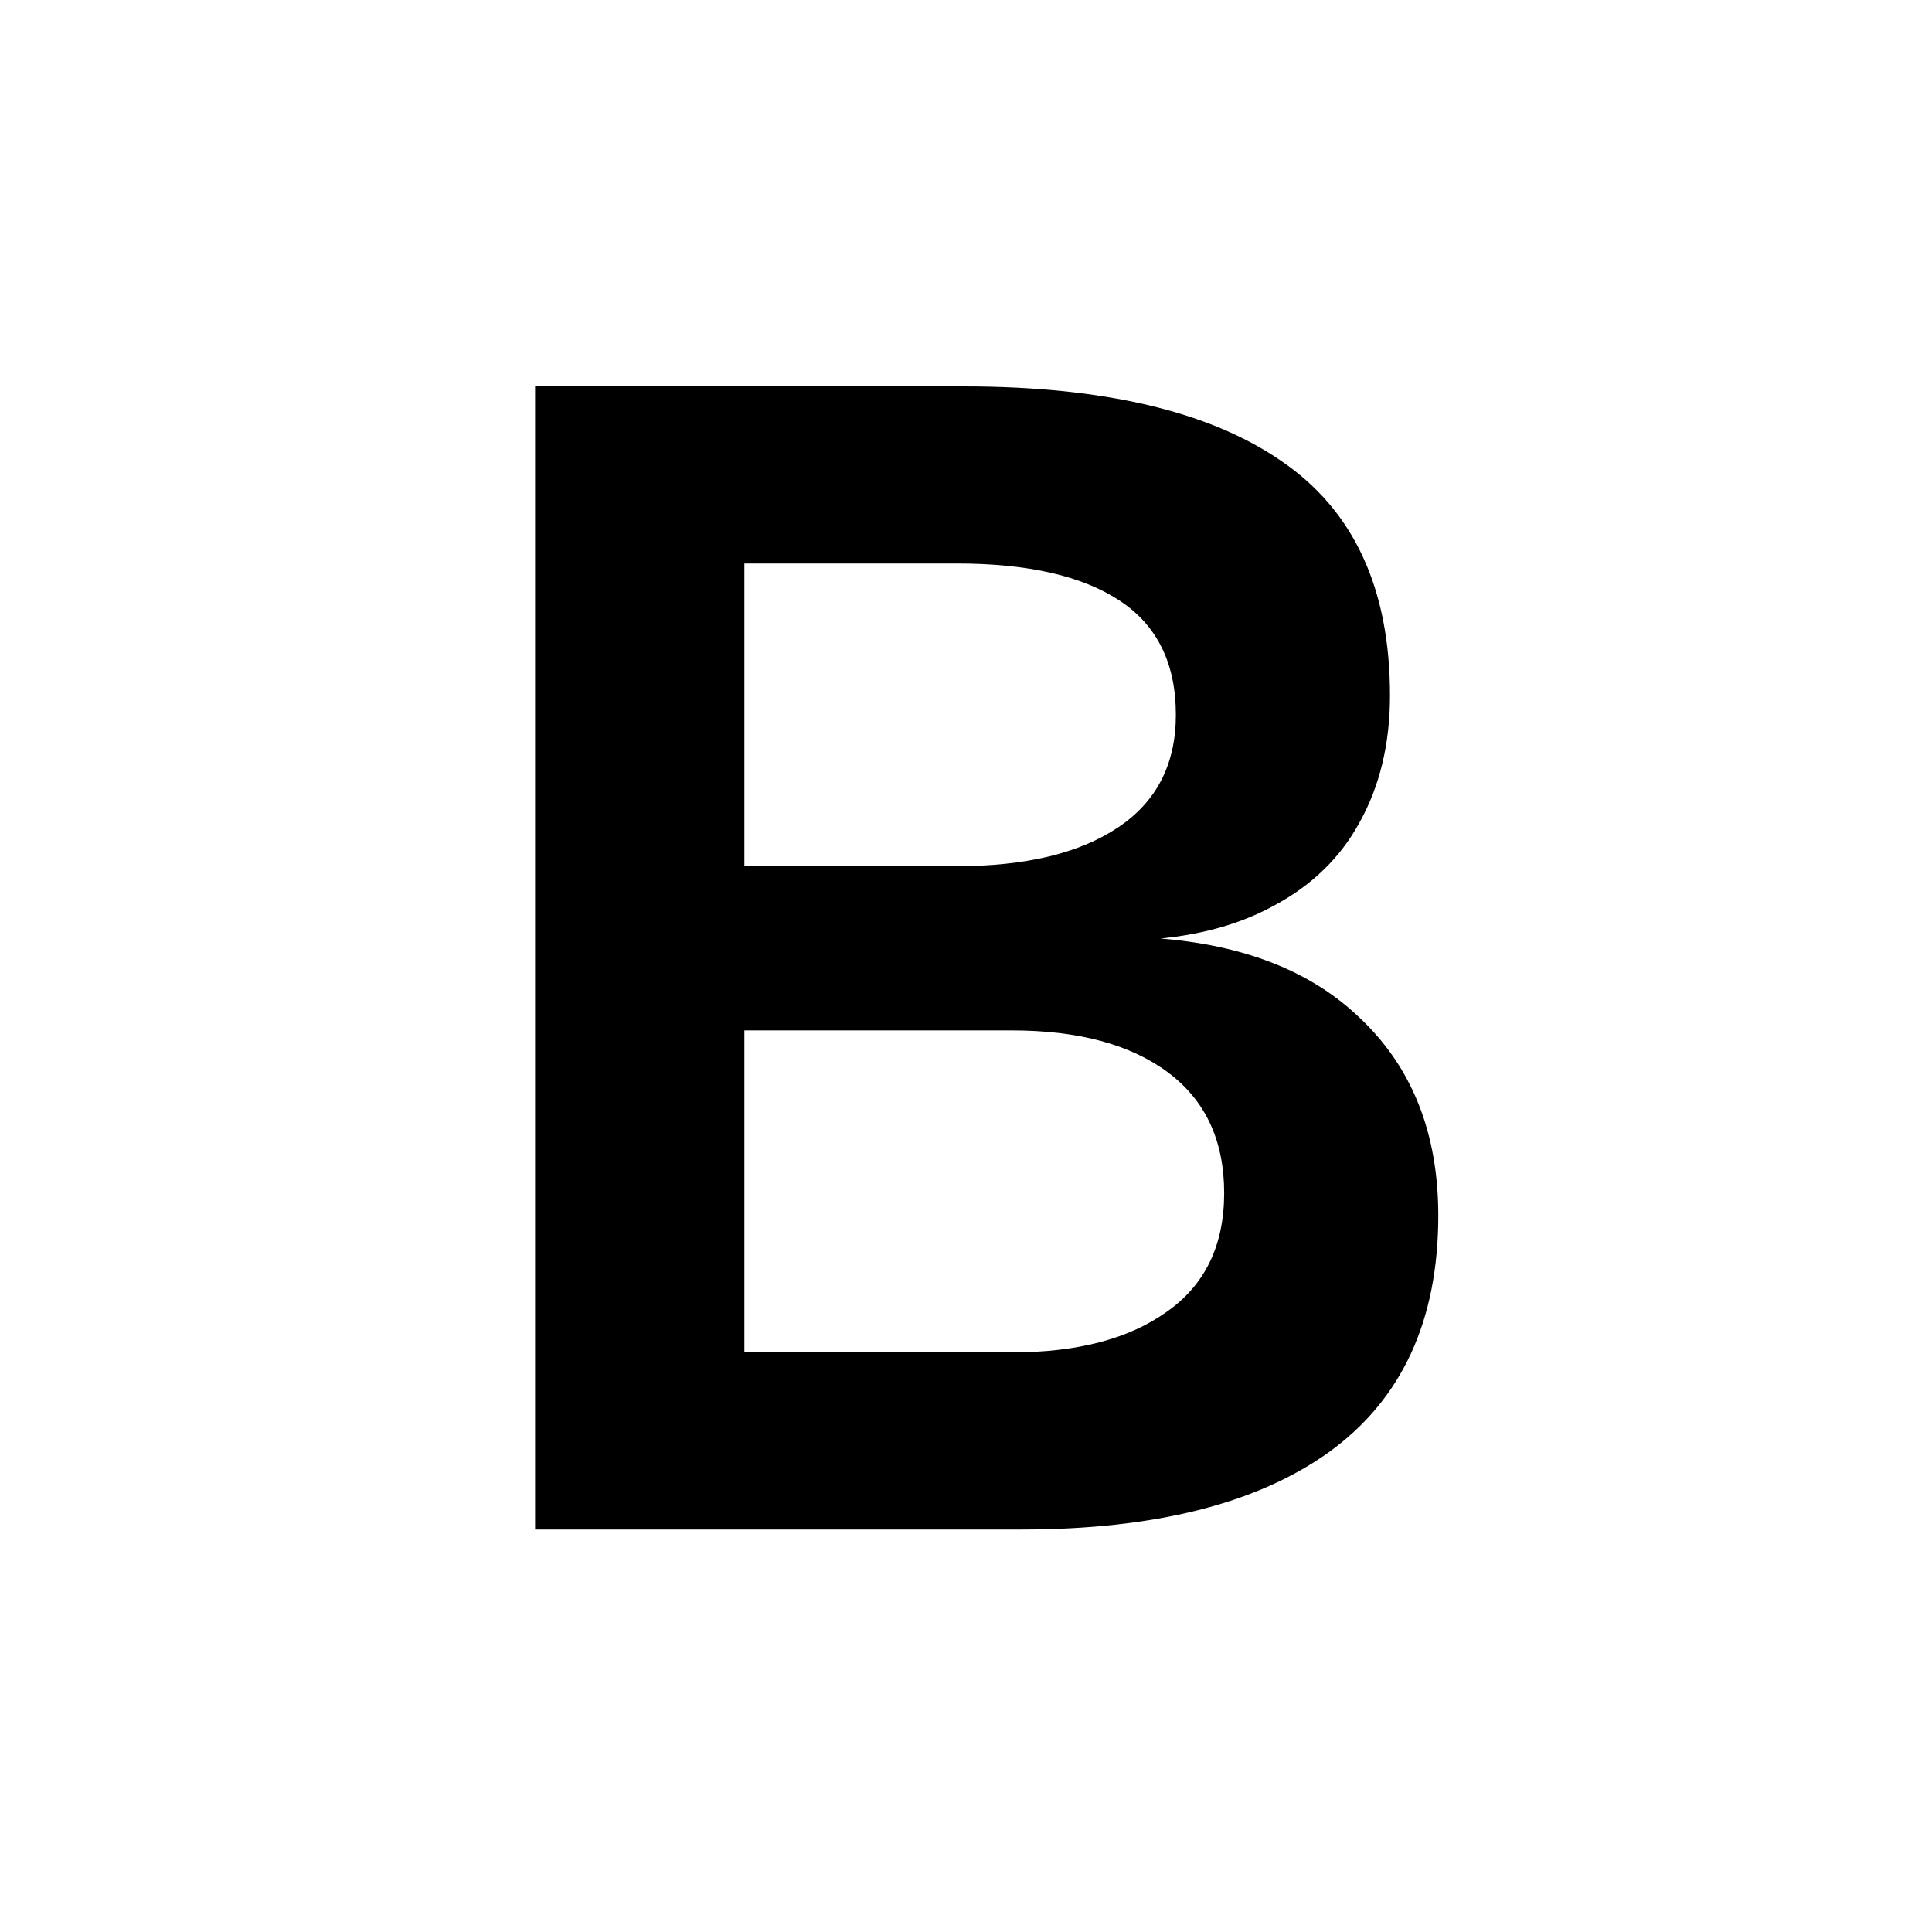
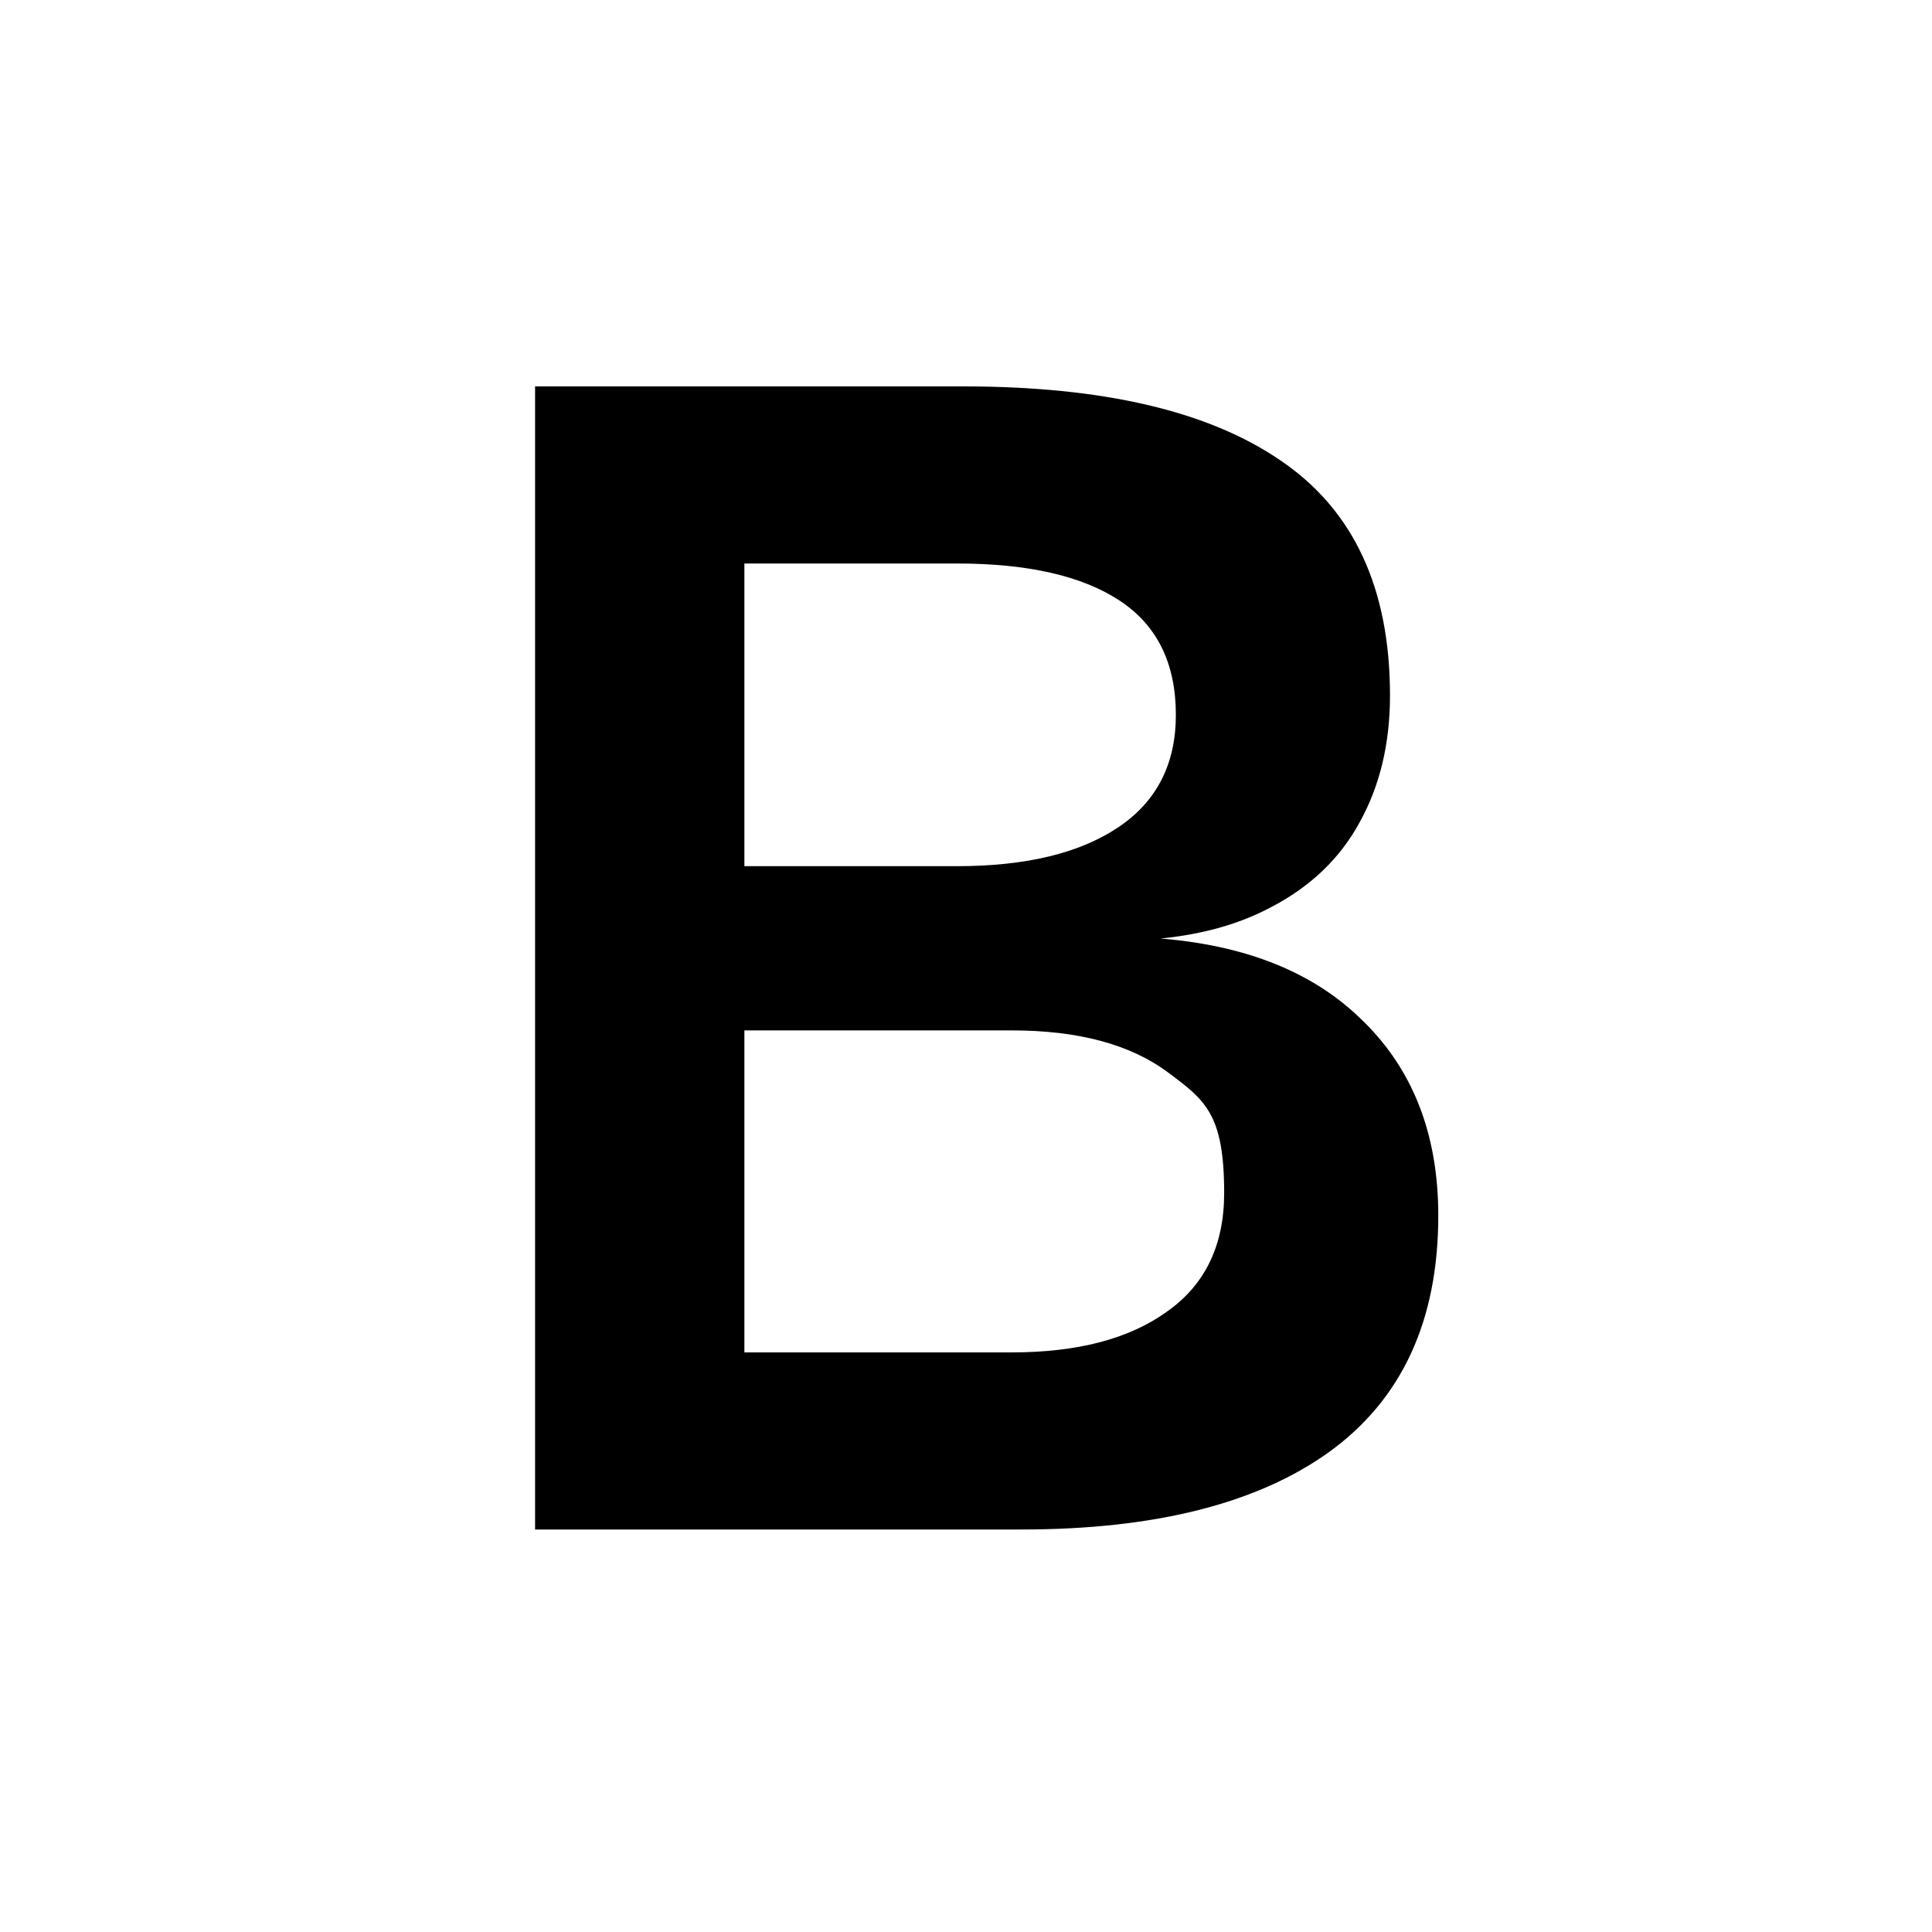
<svg xmlns="http://www.w3.org/2000/svg" viewBox="0 0 24 24">
-   <path d="M6.647 19V4.8h5.32c1.733 0 3.046.307 3.94.92.907.613 1.36 1.587 1.36 2.92 0 .6-.127 1.127-.38 1.58-.24.44-.6.787-1.08 1.04-.467.253-1.034.393-1.7.42l-.02-.04c1.213.04 2.146.373 2.8 1 .653.613.98 1.433.98 2.46 0 1.307-.454 2.287-1.36 2.94-.894.64-2.167.96-3.82.96h-6.04Zm2.6-2.2h3.32c.813 0 1.453-.167 1.92-.5.48-.333.72-.827.72-1.48s-.234-1.153-.7-1.5c-.467-.347-1.114-.52-1.94-.52h-3.32v4Zm0-6.04h2.64c.853 0 1.52-.16 2-.48.48-.32.72-.787.72-1.4 0-.64-.233-1.113-.7-1.42-.467-.307-1.14-.46-2.02-.46h-2.64v3.76Z" />
+   <path d="M6.647 19V4.8h5.32q2.6 0 3.94.92 1.36.92 1.36 2.92 0 .9-.38 1.58-.36.66-1.08 1.04-.7.38-1.7.42l-.02-.04q1.82.06 2.8 1 .98.92.98 2.46 0 1.96-1.36 2.94-1.34.96-3.82.96zm2.6-2.2h3.32q1.22 0 1.92-.5.72-.5.72-1.48c0-.98-.234-1.153-.7-1.5q-.7-.52-1.94-.52h-3.32zm0-6.04h2.64q1.28 0 2-.48t.72-1.4q0-.96-.7-1.42T11.887 7h-2.64z" />
</svg>
